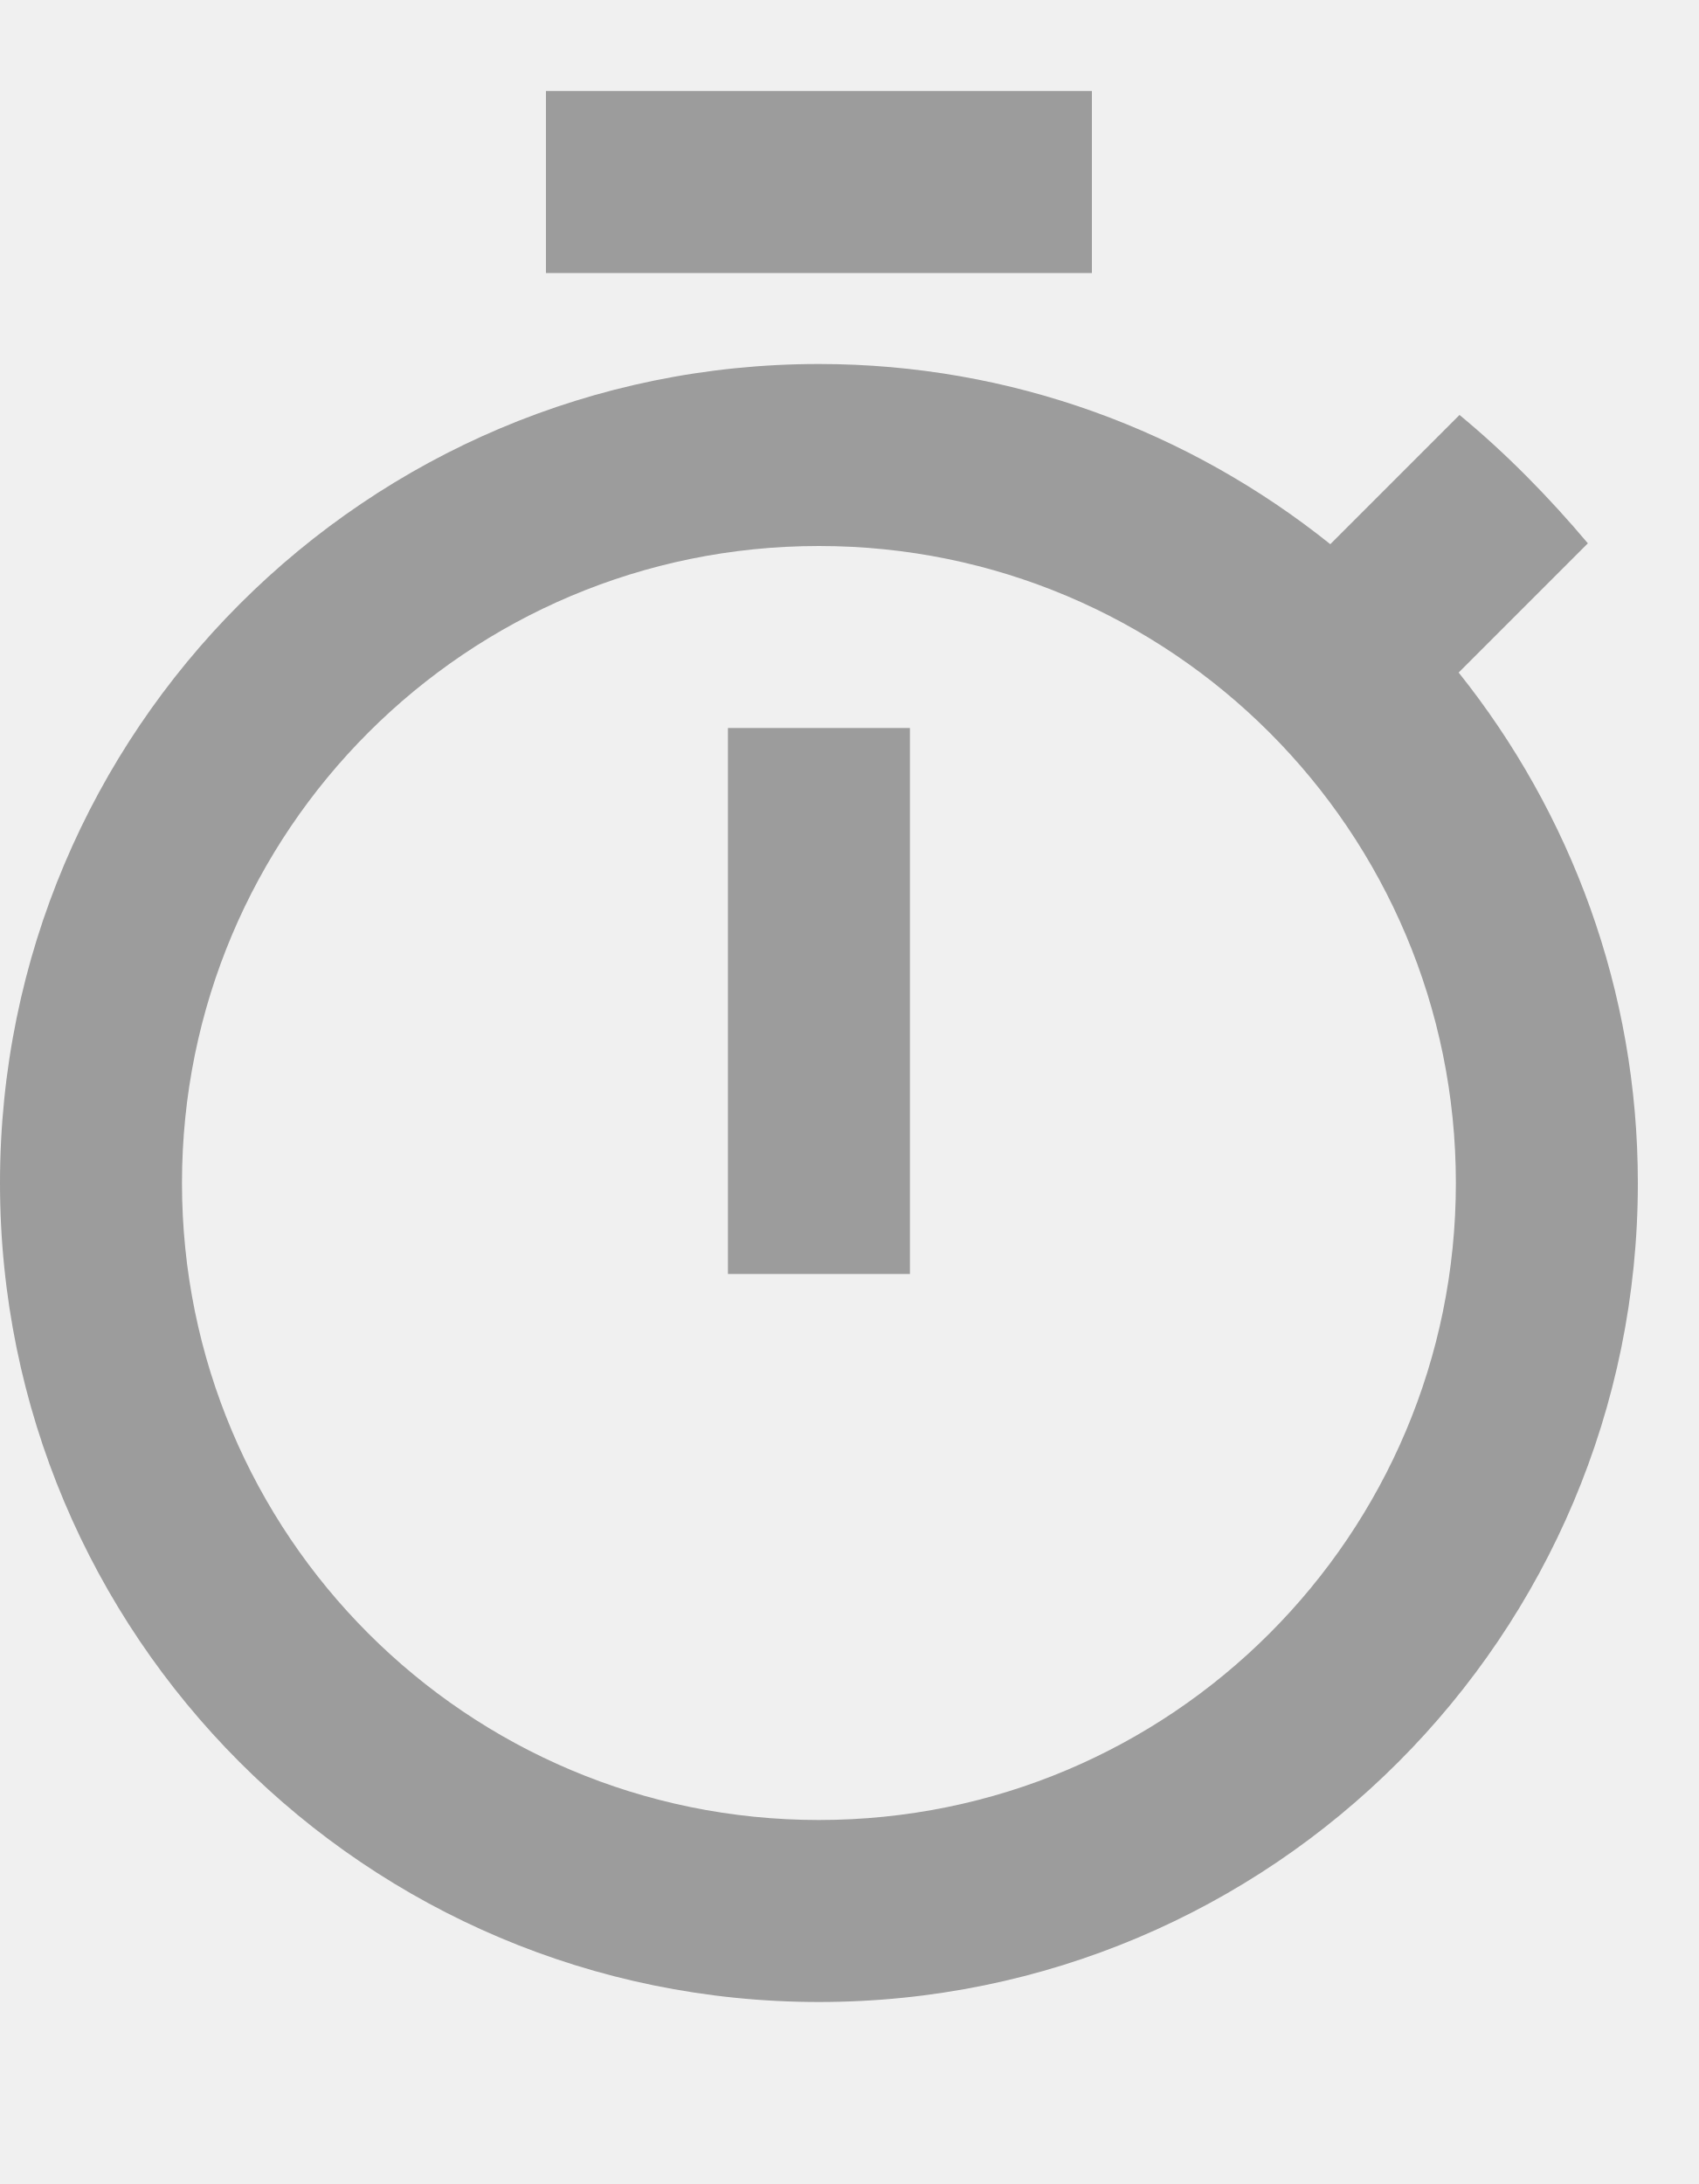
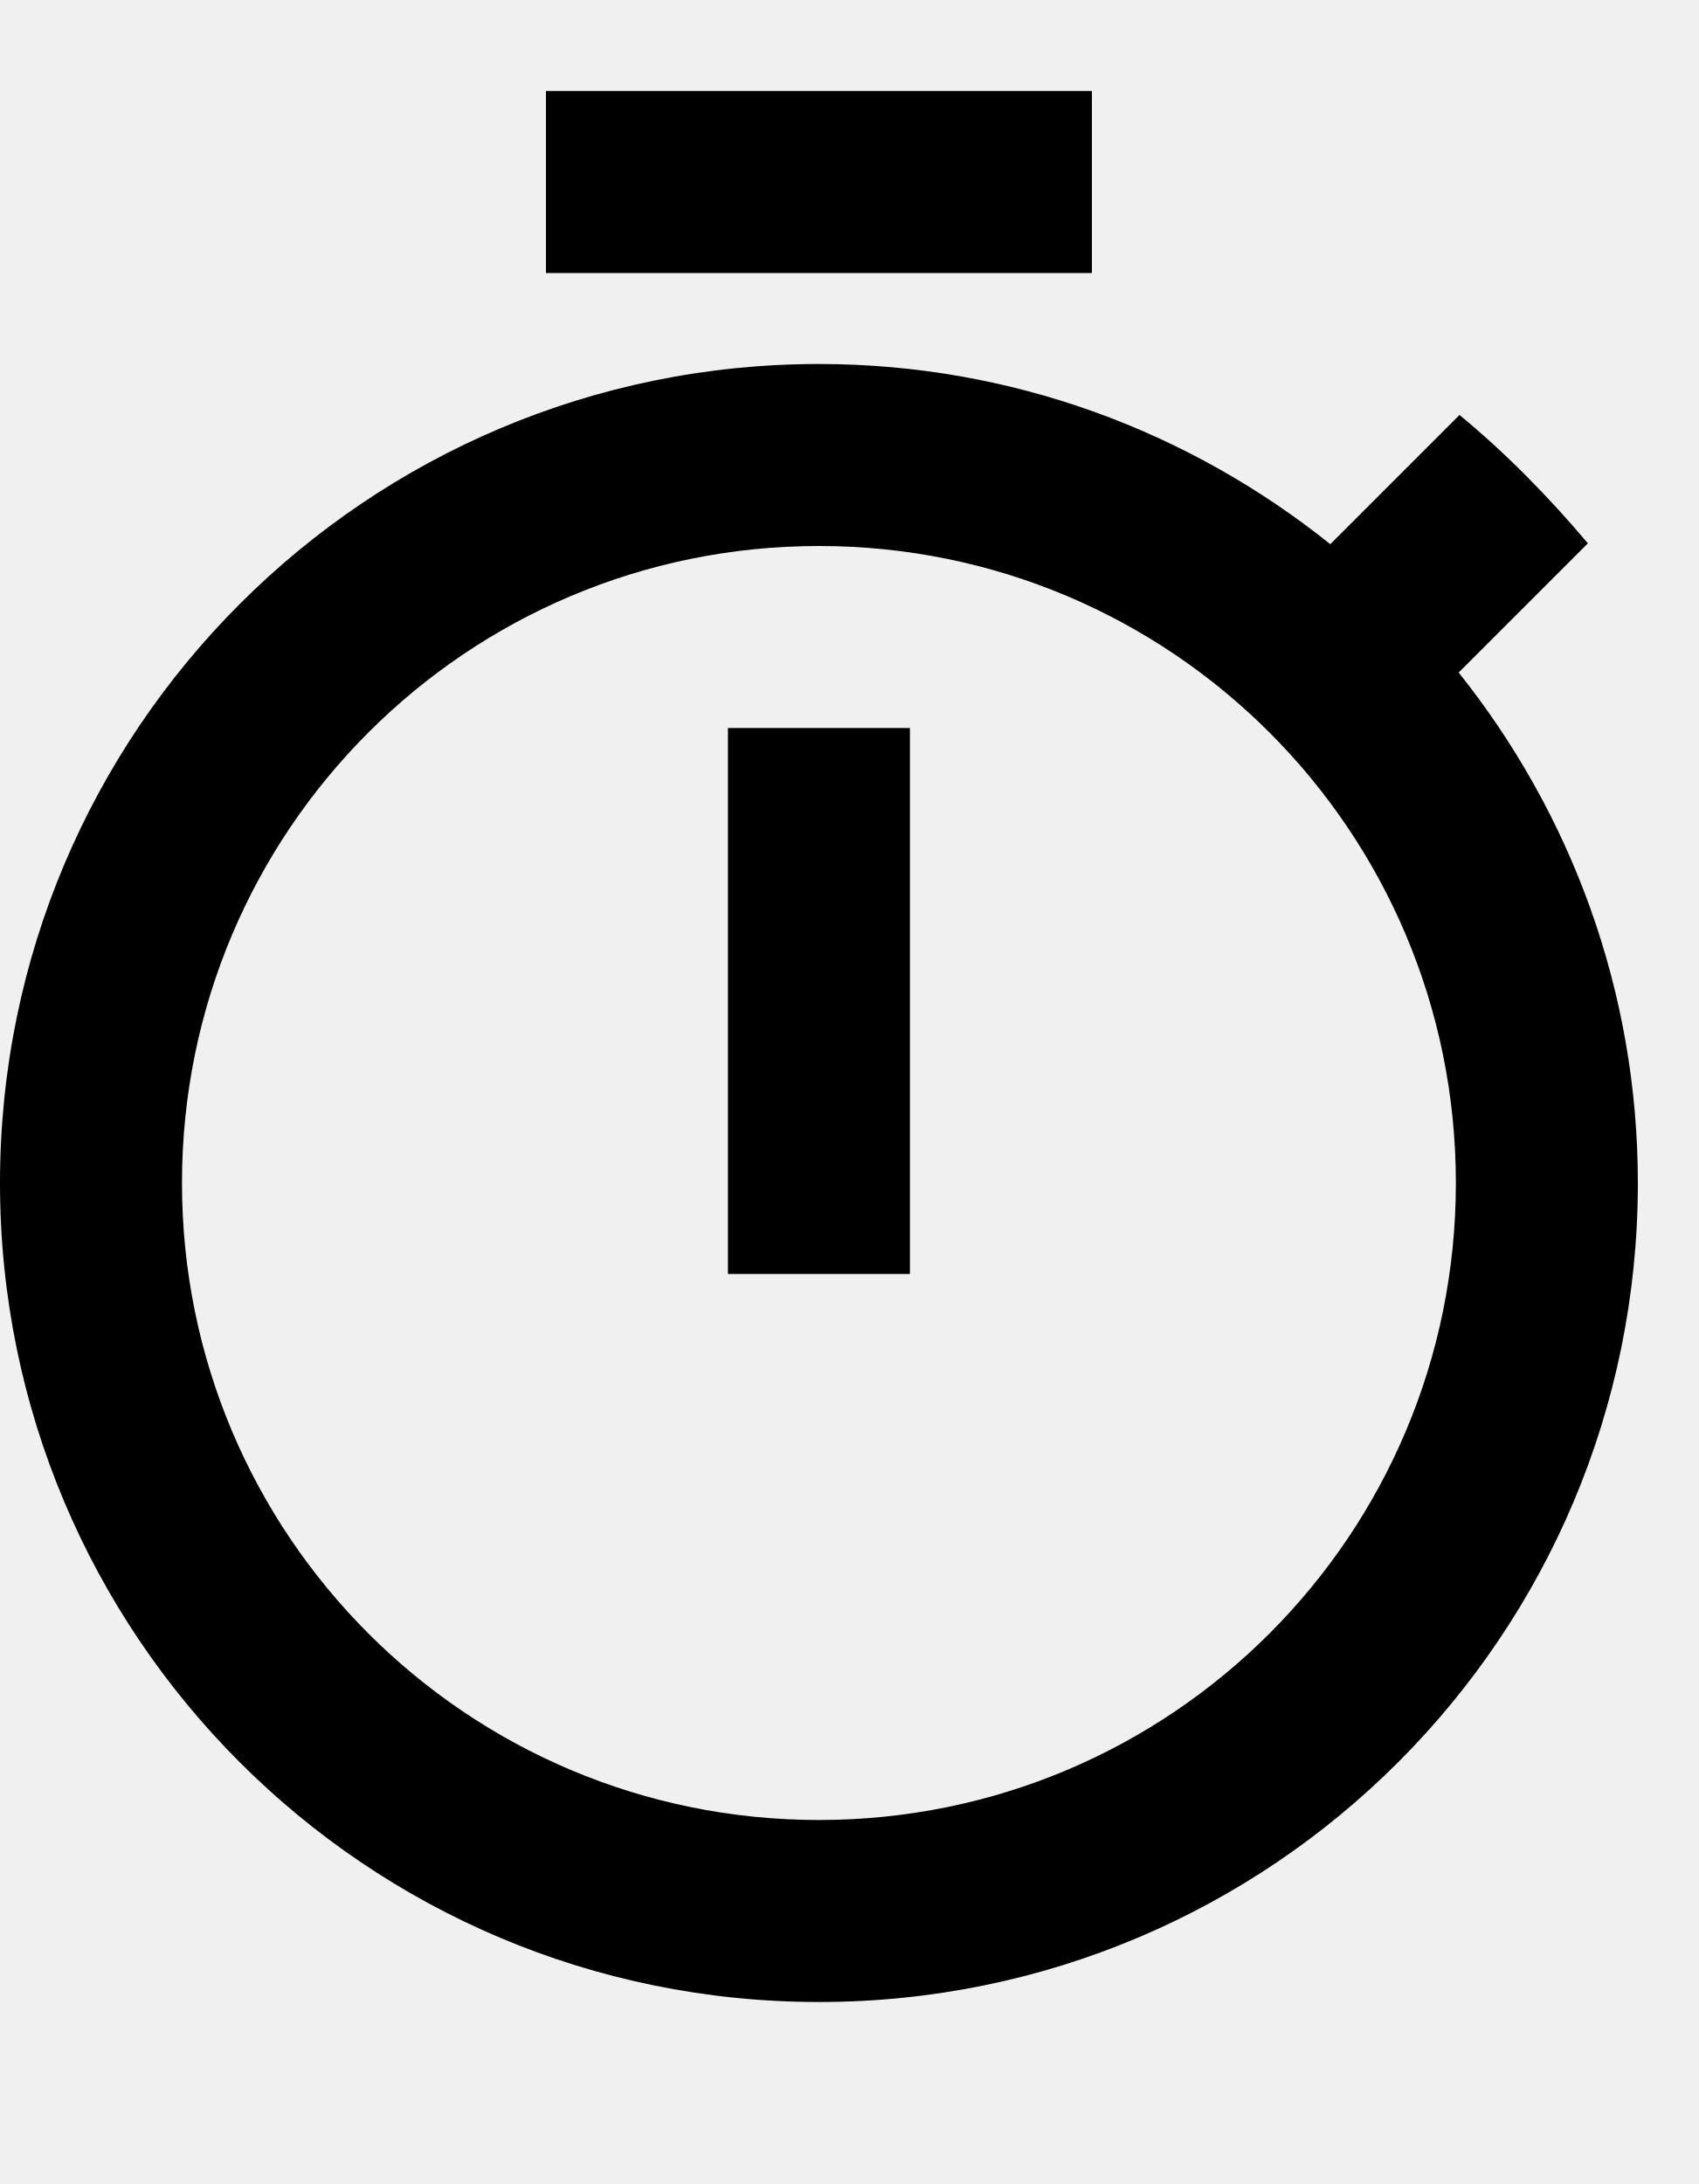
- <svg xmlns="http://www.w3.org/2000/svg" width="14" height="18" viewBox="0 0 14 18" fill="none">
+ <svg xmlns="http://www.w3.org/2000/svg" width="14" height="18" viewBox="0 0 14 18" fill="current">
  <g clip-path="url(#clip0_2618_14425)">
-     <path d="M9 0.75H4.5V2.25H9V0.75ZM6 10.5H7.5V6H6V10.5ZM12.023 5.543L13.088 4.478C12.765 4.095 12.412 3.735 12.03 3.42L10.965 4.485C9.803 3.555 8.34 3 6.75 3C3.022 3 0 6.022 0 9.75C0 13.477 3.015 16.5 6.75 16.5C10.485 16.5 13.5 13.477 13.5 9.75C13.5 8.16 12.945 6.697 12.023 5.543ZM6.75 15C3.848 15 1.5 12.652 1.5 9.75C1.5 6.848 3.848 4.5 6.75 4.5C9.652 4.5 12 6.848 12 9.75C12 12.652 9.652 15 6.75 15Z" fill="#9C9C9C" />
+     <path d="M9 0.75H4.5V2.25H9V0.75ZM6 10.5H7.5V6H6V10.5ZM12.023 5.543L13.088 4.478C12.765 4.095 12.412 3.735 12.03 3.42L10.965 4.485C9.803 3.555 8.34 3 6.75 3C3.022 3 0 6.022 0 9.75C0 13.477 3.015 16.5 6.75 16.5C10.485 16.5 13.5 13.477 13.5 9.75C13.5 8.16 12.945 6.697 12.023 5.543ZM6.75 15C3.848 15 1.5 12.652 1.5 9.75C1.5 6.848 3.848 4.5 6.75 4.5C9.652 4.5 12 6.848 12 9.75C12 12.652 9.652 15 6.75 15Z" fill="current" />
  </g>
  <defs>
    <clipPath id="clip0_2618_14425">
      <rect width="14" height="18" fill="white" />
    </clipPath>
  </defs>
</svg>
